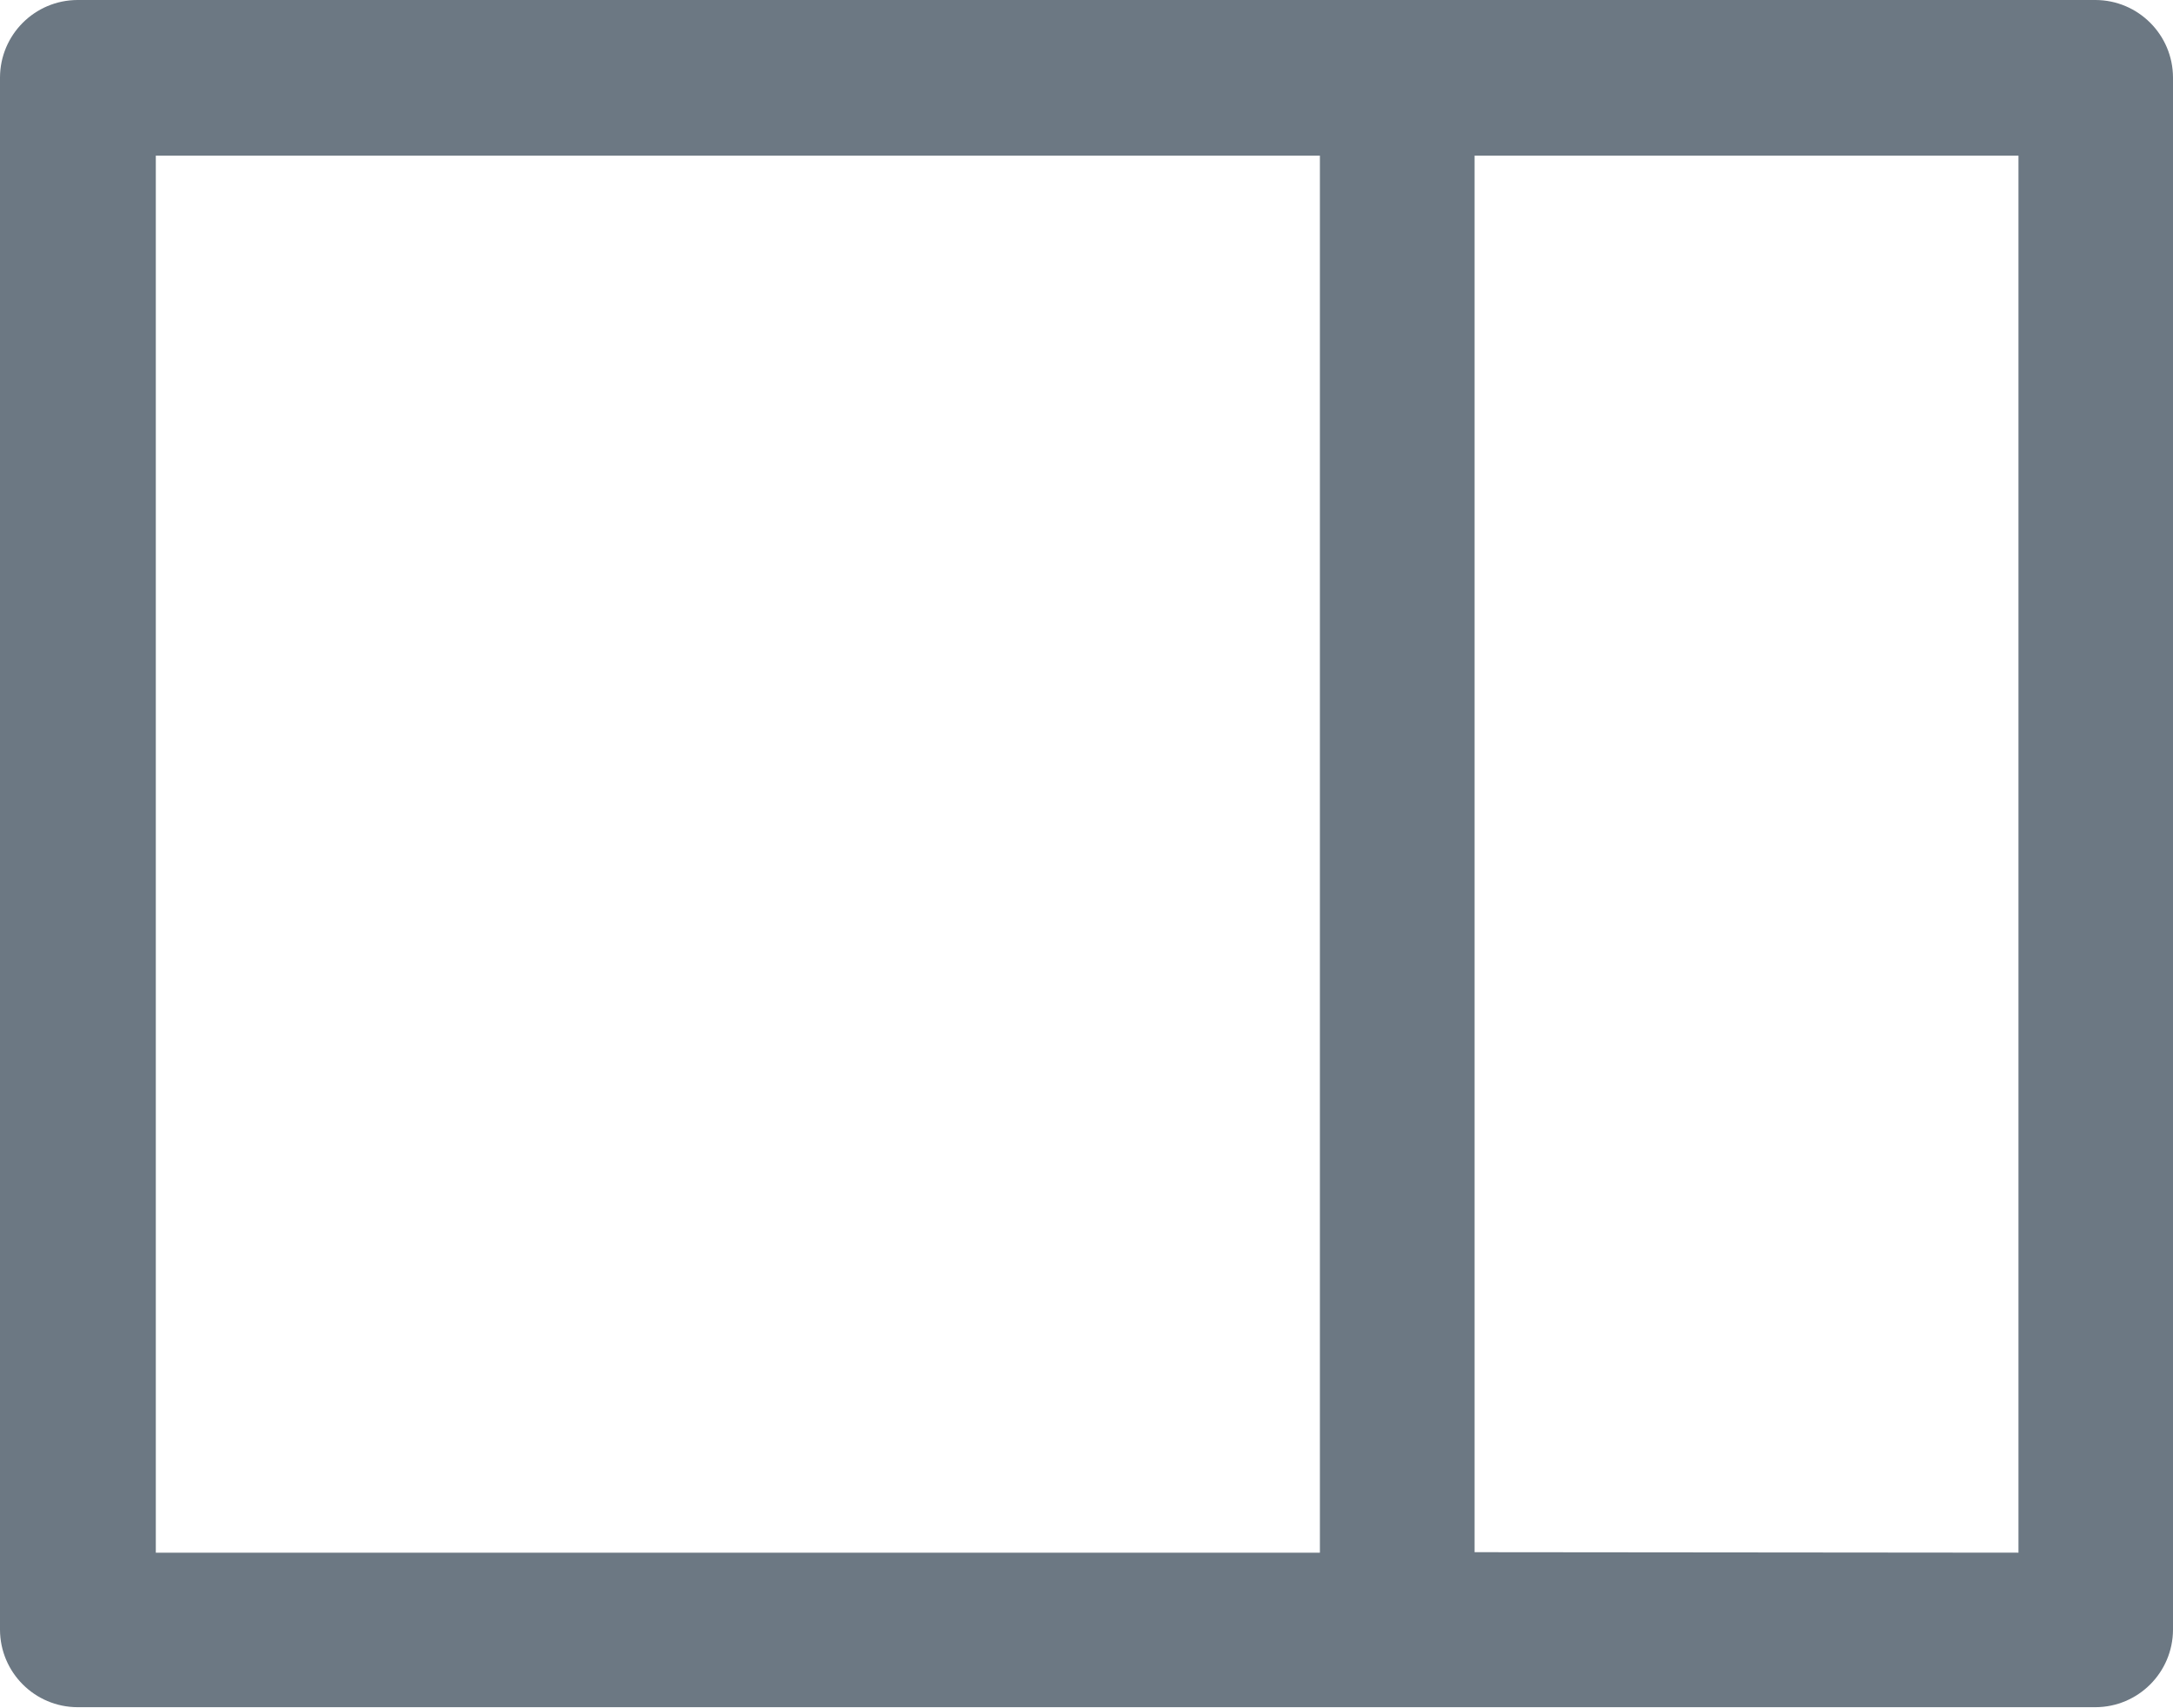
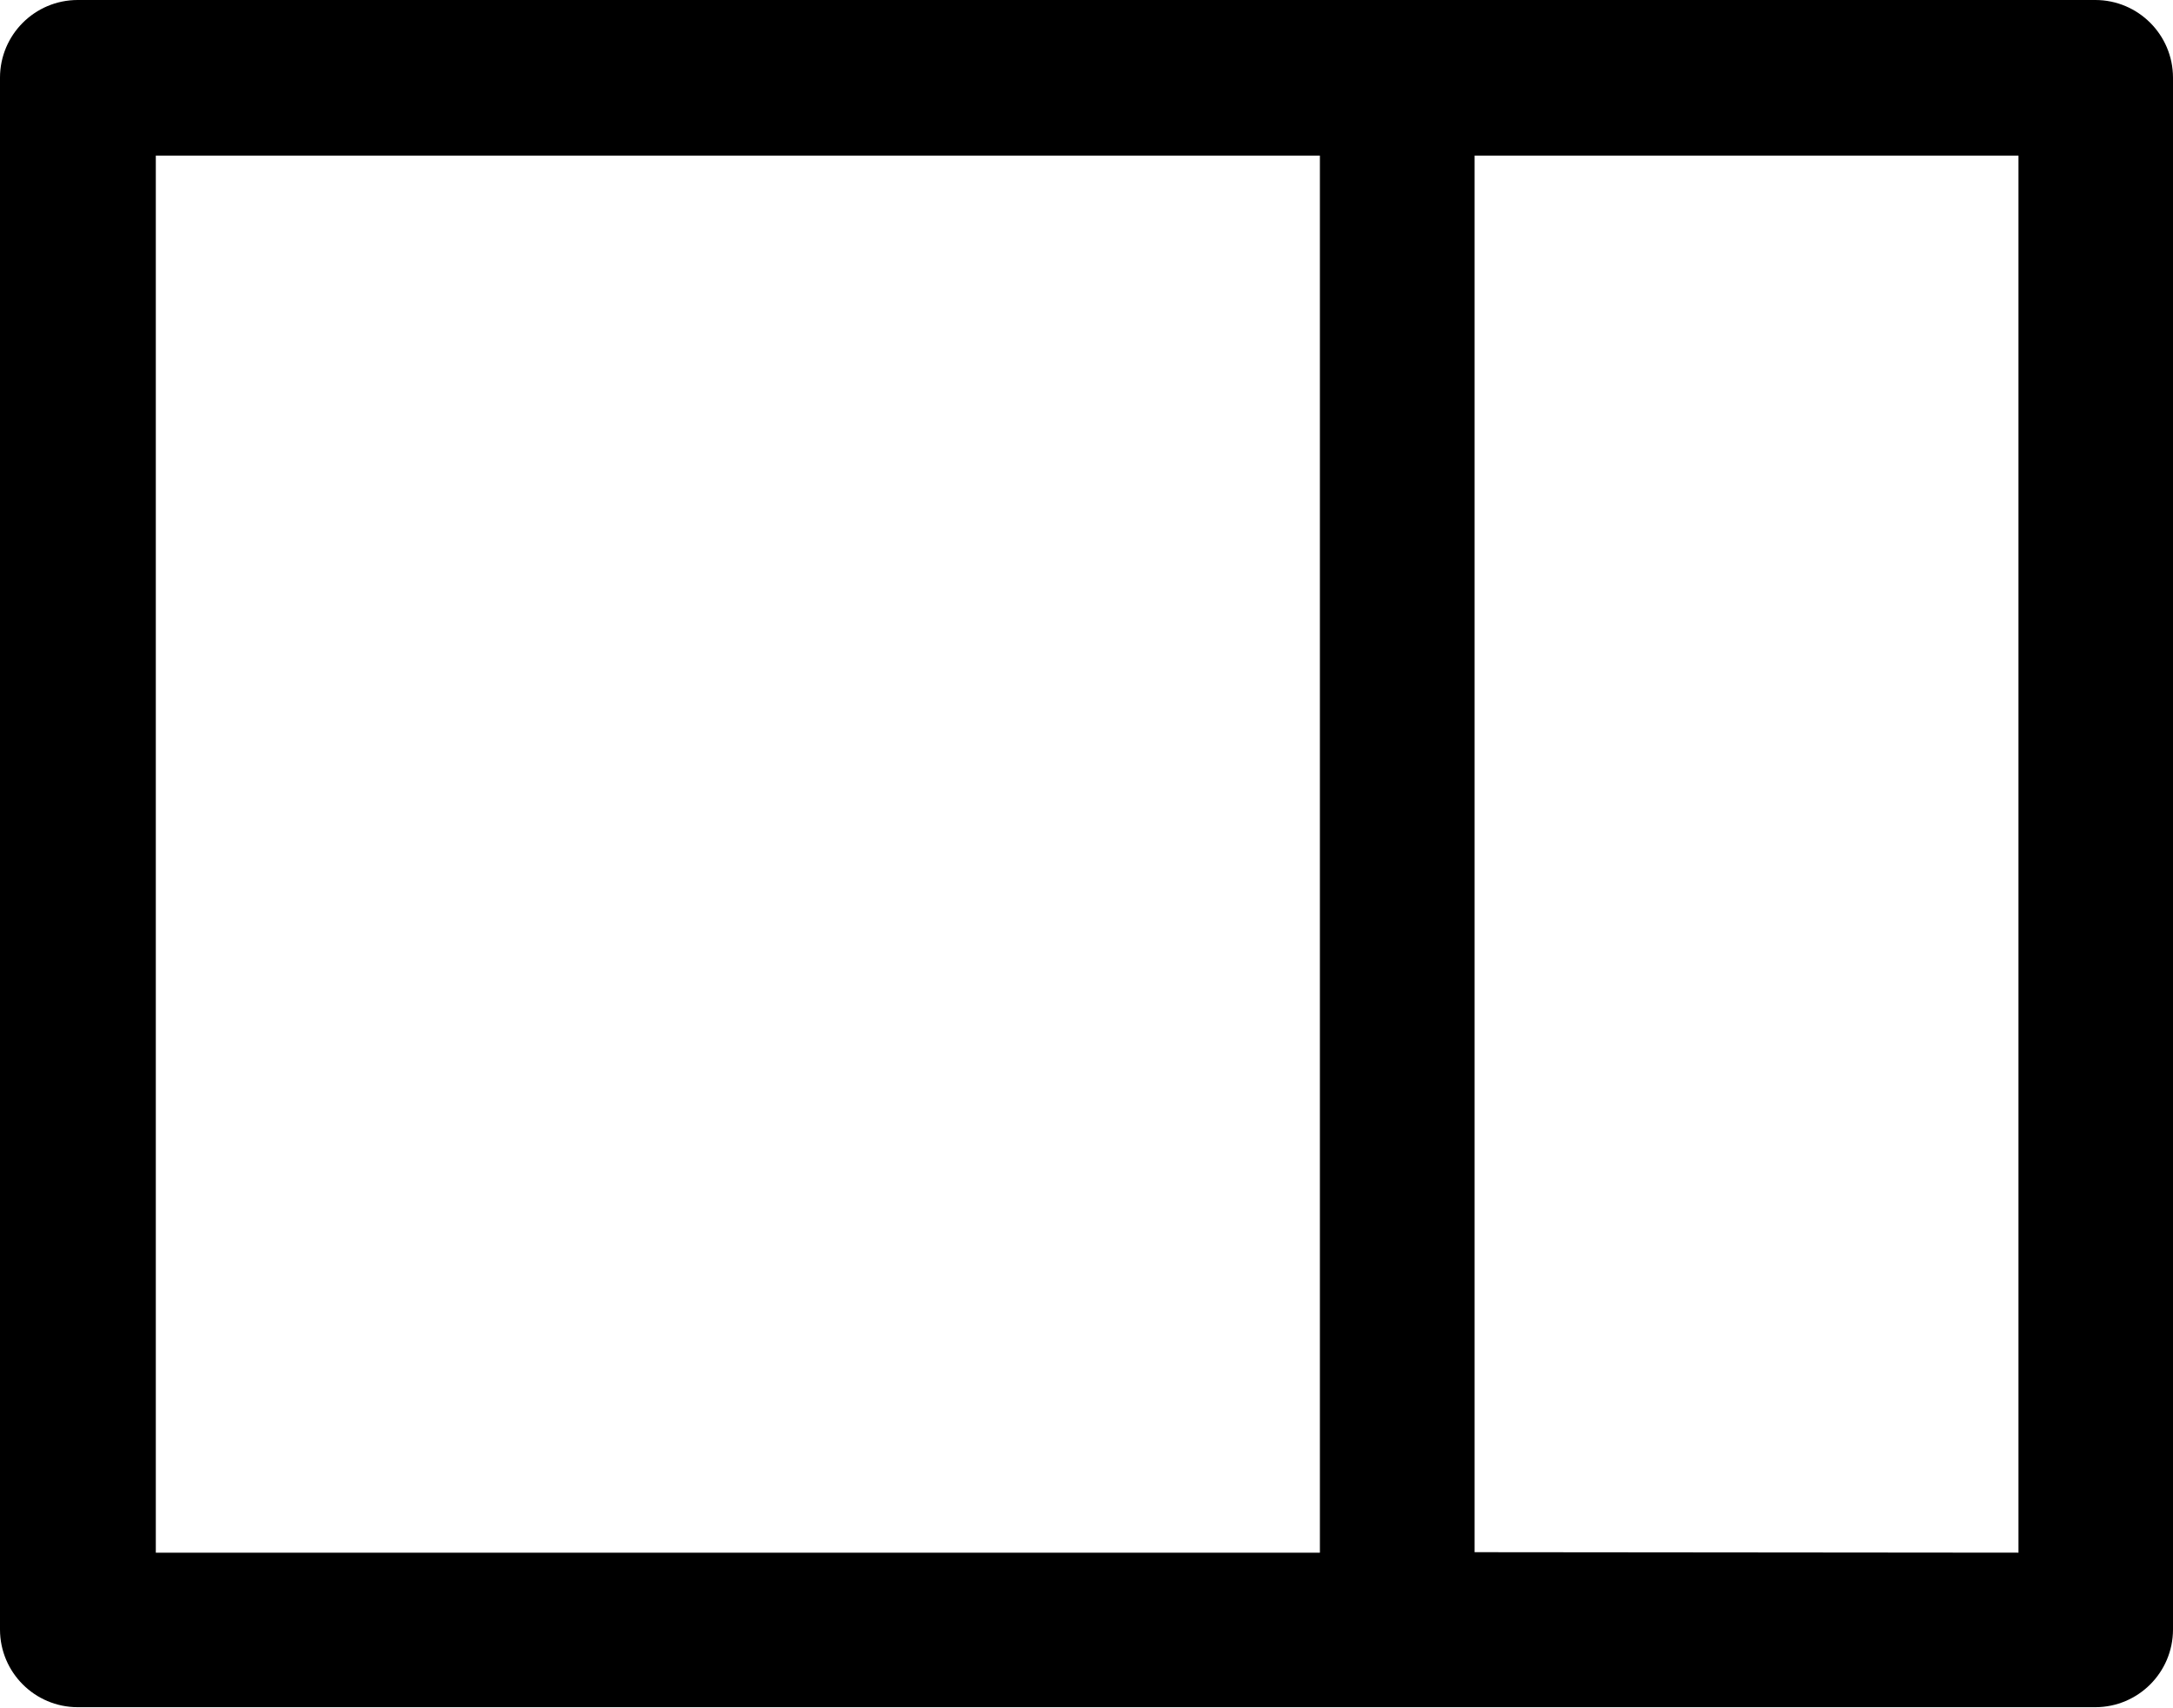
- <svg xmlns="http://www.w3.org/2000/svg" id="Слой_1" data-name="Слой 1" viewBox="0 0 134.16 105.41">
-   <defs>
-     <style>.cls-1{fill:#6c7883;}</style>
-   </defs>
-   <path class="cls-1" d="M456.17,529.39a4.8,4.8,0,0,0-4.79,4.79V630a4.8,4.8,0,0,0,4.79,4.79H580.75a4.8,4.8,0,0,0,4.79-4.79V534.18a4.8,4.8,0,0,0-4.79-4.79H456.17Zm86.25,95.83V539H576v86.25ZM461,539h71.87v86.25H461Z" transform="translate(-451.38 -529.39)" />
+ <svg xmlns="http://www.w3.org/2000/svg" viewBox="0 0 134.16 105.41">
+   <path d="M456.17,529.39a4.8,4.8,0,0,0-4.79,4.79V630a4.8,4.8,0,0,0,4.79,4.79H580.75a4.8,4.8,0,0,0,4.79-4.79V534.18a4.8,4.8,0,0,0-4.79-4.79H456.17Zm86.25,95.83V539H576v86.25ZM461,539h71.87v86.25H461Z" transform="translate(-451.38 -529.39)" />
</svg>
